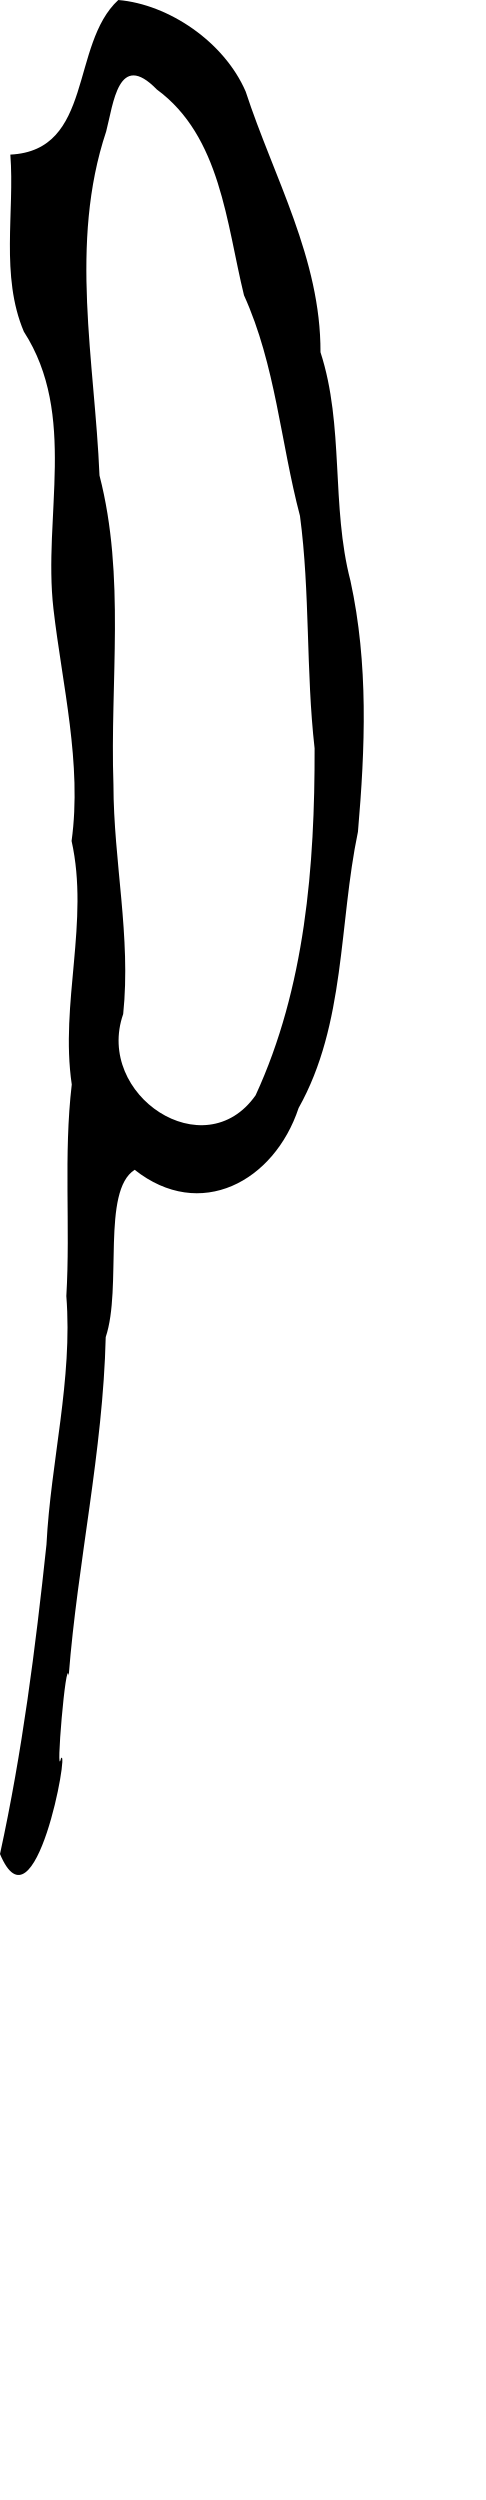
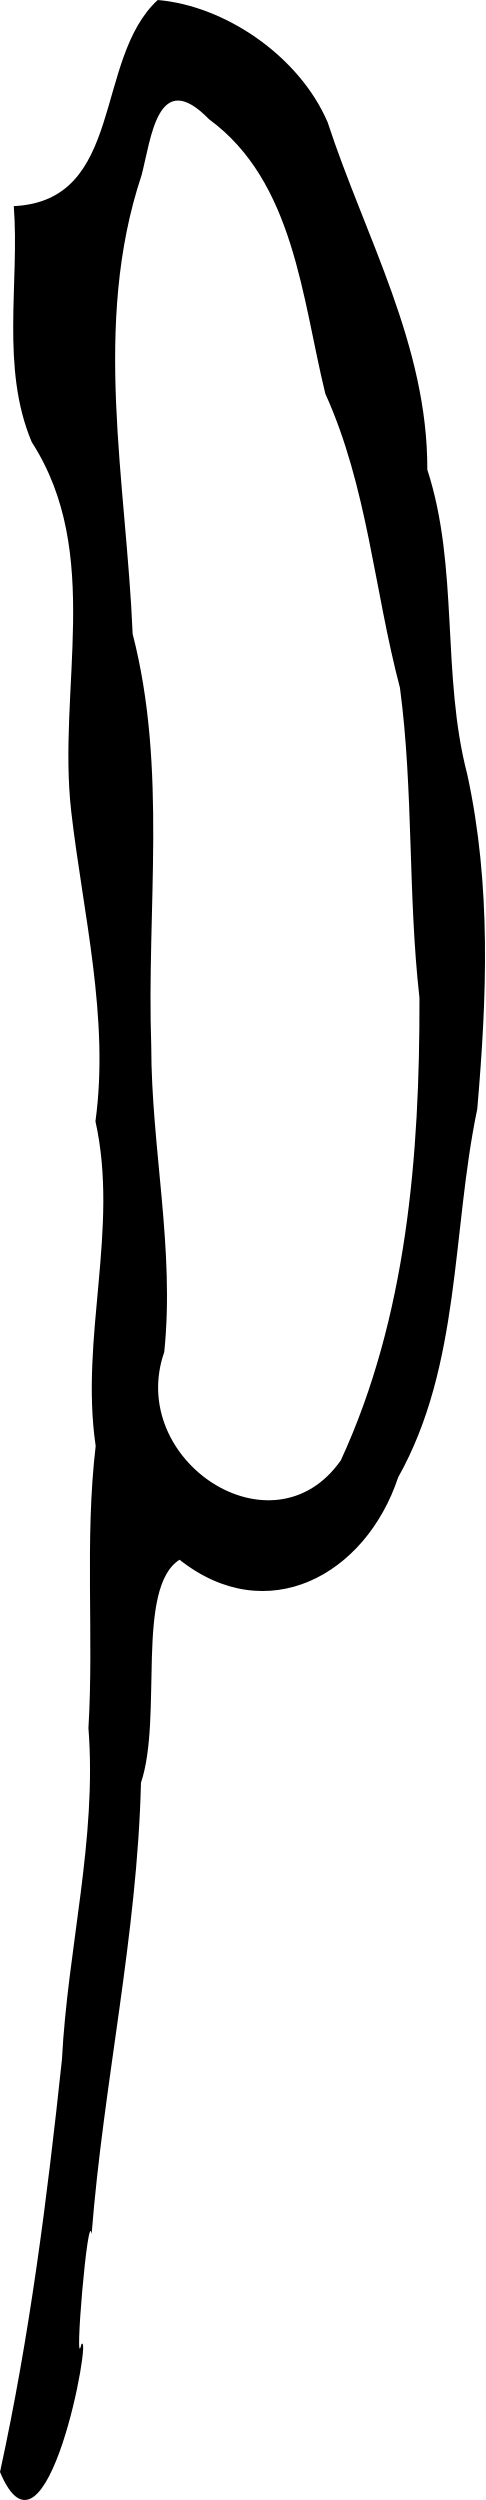
- <svg xmlns="http://www.w3.org/2000/svg" width="119.591pt" height="616.43pt">
-   <path d="M 38.892,0 C 23.046,14.621 30.802,49.511 3.4,50.827 c 1.449,18.899 -3.311,39.861 4.441,58.2 17.652,27.389 6.253,60.803 9.729,91.122 2.869,24.965 9.454,50.947 5.965,76.338 5.887,26.454 -3.861,53.339 0.057,80.058 -2.732,23.327 -0.42,46.372 -1.784,69.552 2.136,27.462 -5.128,54.314 -6.528,81.674 C 11.648,541.899 7.316,576.018 0,609.532 c 11.471,27.323 22.931,-35.633 20.055,-31.465 -1.907,8.112 1.659,-34.269 2.534,-27.173 2.906,-37.188 11.281,-73.83 12.167,-111.304 5.443,-16.285 -1.428,-48.004 9.513,-55.007 21.518,17.047 45.881,3.89 53.908,-20.319 15.474,-27.573 13.182,-60.529 19.504,-90.812 2.378,-27.561 3.484,-55.163 -2.468,-82.515 -6.408,-24.566 -2.007,-51.046 -9.849,-75.138 C 105.485,85.091 89.999,58.323 80.772,30.105 73.707,13.74 55.44,1.411 38.892,0 Z M 51.559,29.417 C 72.536,44.81 74.446,73.465 80.213,97.069 c 10.41,23.018 12.011,48.271 18.406,72.527 3.366,25.313 1.934,50.985 4.809,76.436 0.09,38.702 -3.091,78.699 -19.397,114.062 -16.79,23.916 -52.843,-0.032 -43.532,-26.711 2.622,-25.359 -3.18,-50.211 -3.204,-75.446 -1.16,-33.877 3.997,-68.37 -4.585,-101.621 -1.566,-37.569 -10.046,-76.372 2.191,-113.086 2.379,-9.069 3.986,-26.863 16.66,-13.814 z" fill="#000" />
+ <svg xmlns="http://www.w3.org/2000/svg" width="109.959pt" height="566.782pt">
+   <path d="m 47.679,0 c -19.425,17.924 -9.917,60.698 -43.511,62.311 1.777,23.169 -4.059,48.868 5.444,71.35 21.64,33.578 7.666,74.541 11.927,111.71 3.517,30.606 11.59,62.458 7.312,93.586 7.217,32.432 -4.733,65.39 0.07,98.146 -3.35,28.598 -0.515,56.849 -2.187,85.267 2.618,33.667 -6.286,66.586 -8.003,100.128 C 14.28,664.338 8.97,706.167 0,747.253 c 14.063,33.497 28.112,-43.684 24.586,-38.574 -2.338,9.944 2.034,-42.012 3.107,-33.312 3.562,-45.59 13.83,-90.512 14.916,-136.453 6.673,-19.964 -1.75,-58.85 11.662,-67.436 26.38,20.899 56.247,4.769 66.088,-24.91 18.97,-33.803 16.161,-74.205 23.91,-111.331 2.916,-33.788 4.271,-67.627 -3.026,-101.159 -7.856,-30.117 -2.461,-62.58 -12.074,-92.115 C 129.319,104.317 110.334,71.501 99.022,36.907 90.36,16.844 67.967,1.729 47.679,0 Z m 15.53,36.064 c 25.717,18.871 28.058,54.001 35.127,82.938 12.761,28.219 14.724,59.177 22.564,88.914 4.127,31.033 2.371,62.505 5.896,93.706 0.111,47.446 -3.789,96.48 -23.78,139.834 -20.584,29.319 -64.782,-0.04 -53.368,-32.746 3.214,-31.089 -3.898,-61.556 -3.928,-92.492 -1.422,-41.531 4.901,-83.818 -5.621,-124.581 C 38.179,145.578 27.783,98.008 42.785,52.999 45.701,41.881 47.671,20.066 63.209,36.064 Z" />
</svg>
